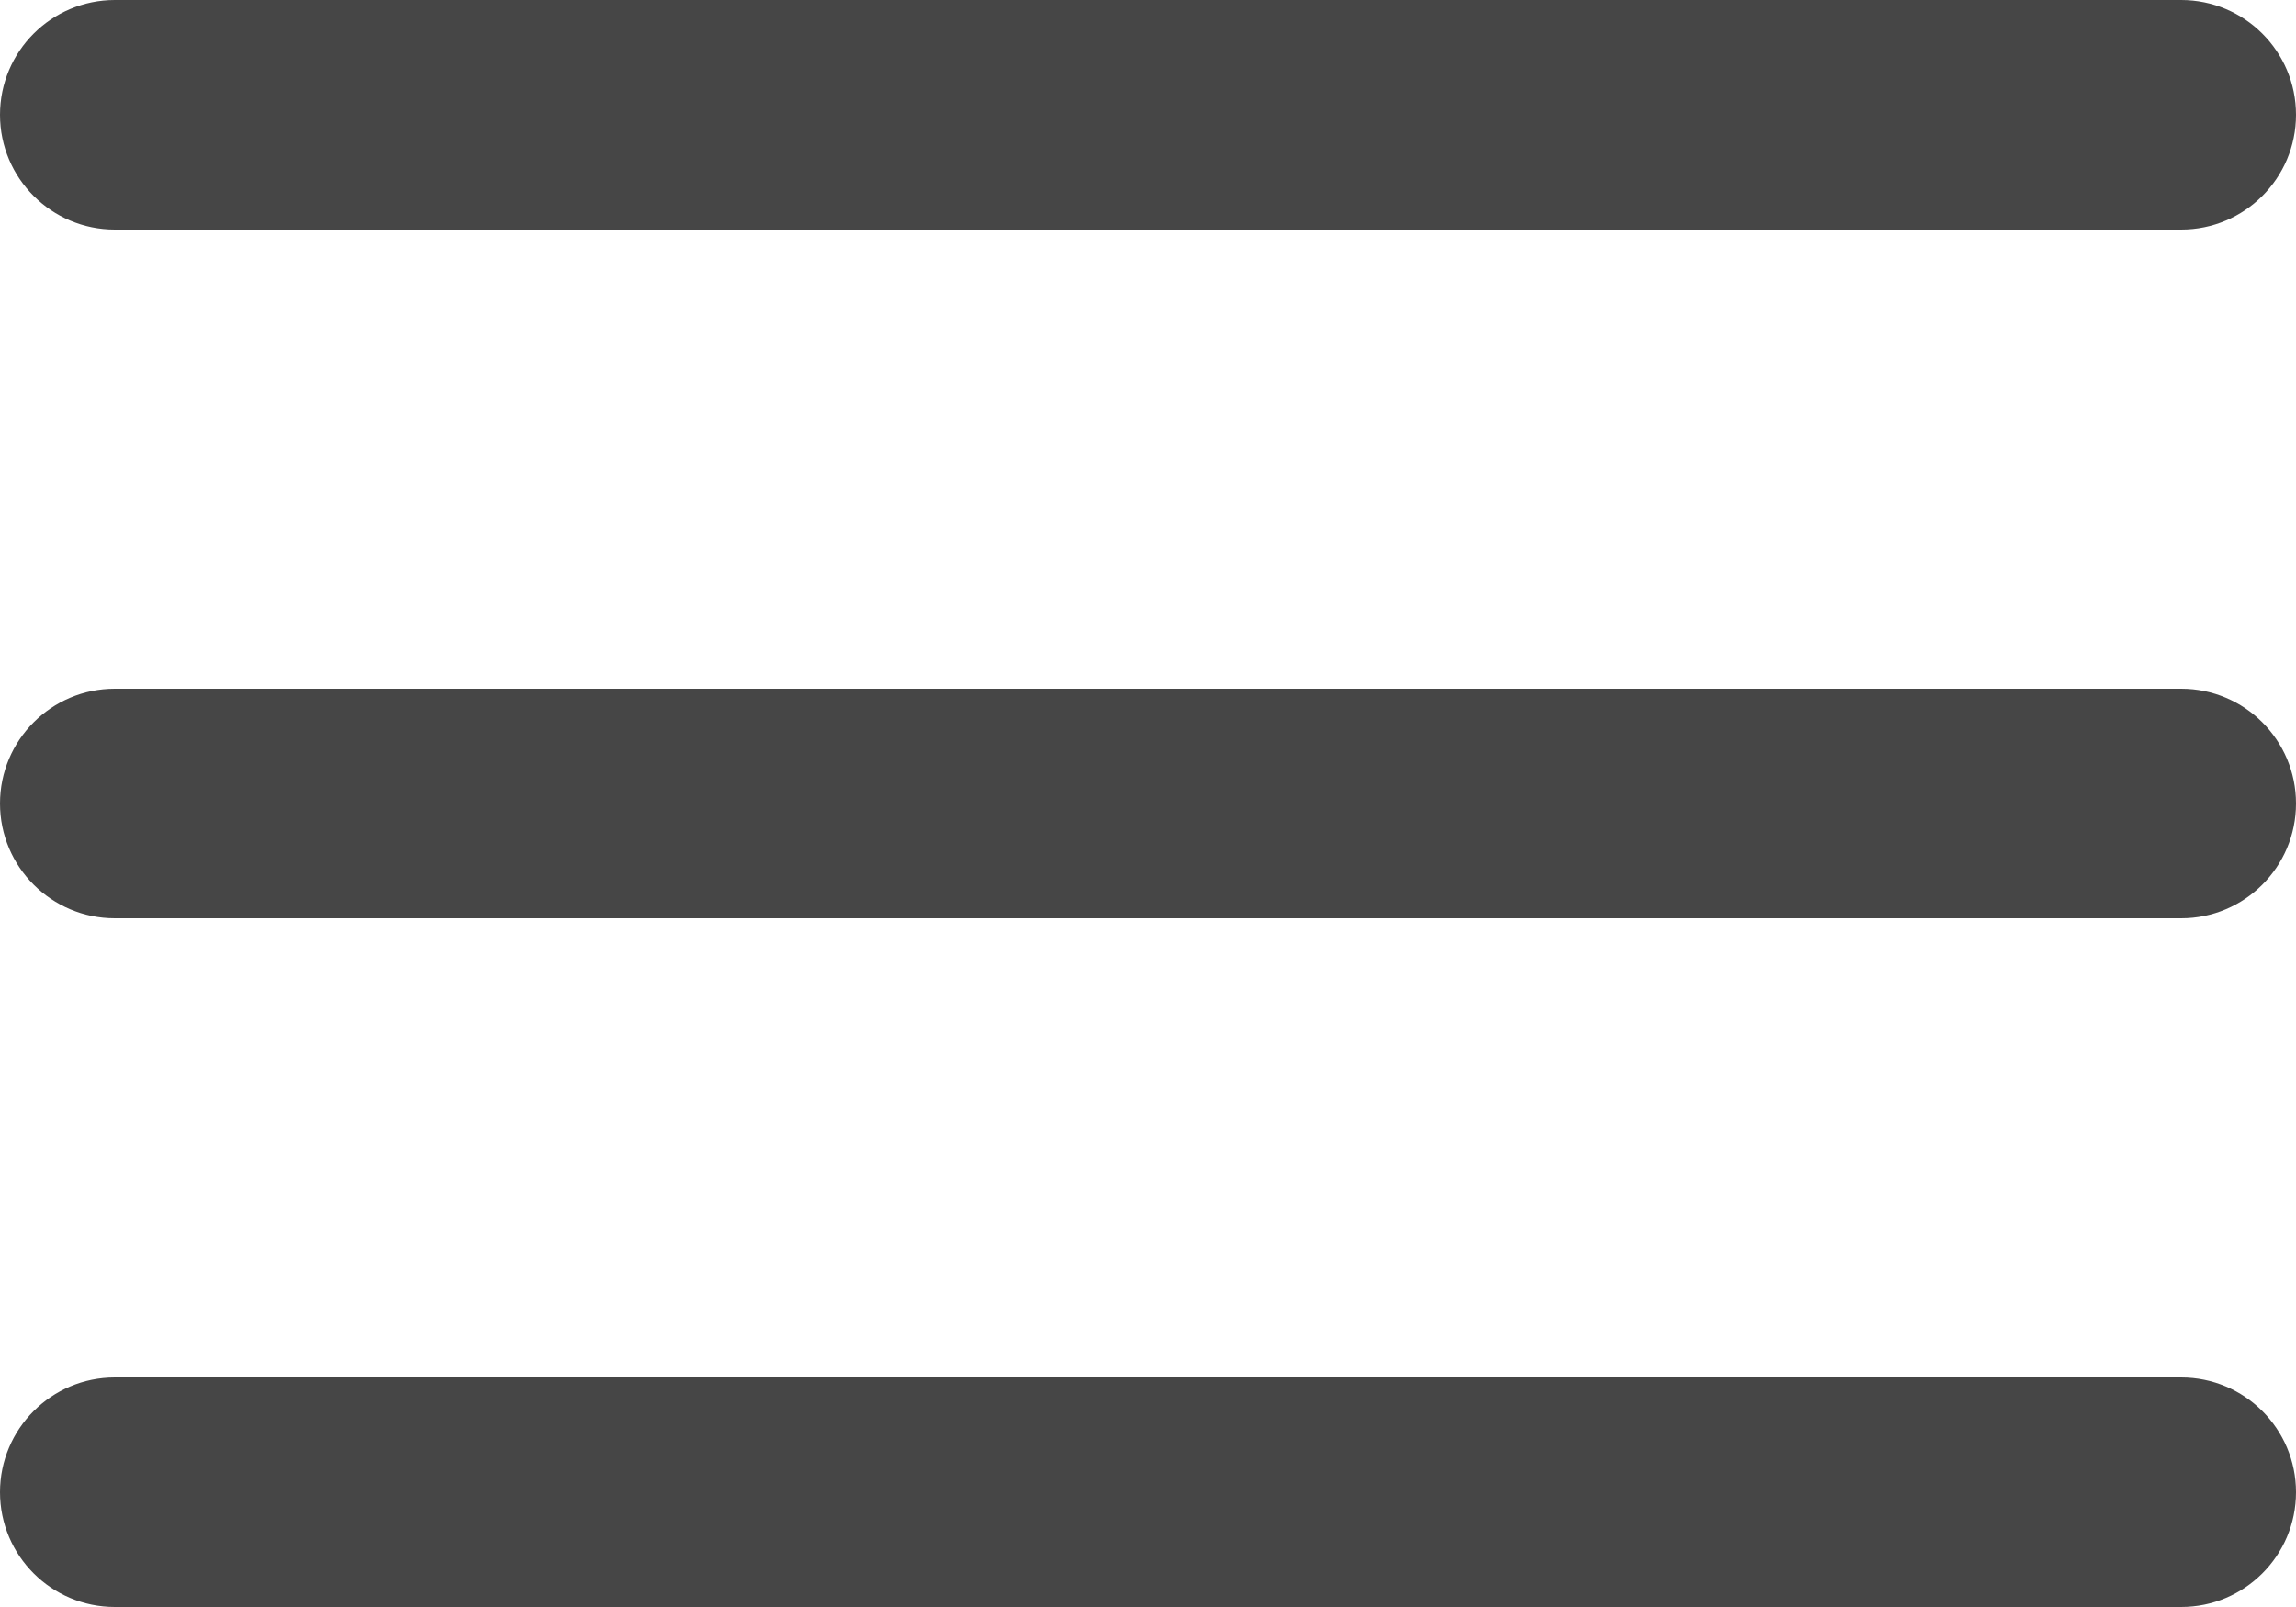
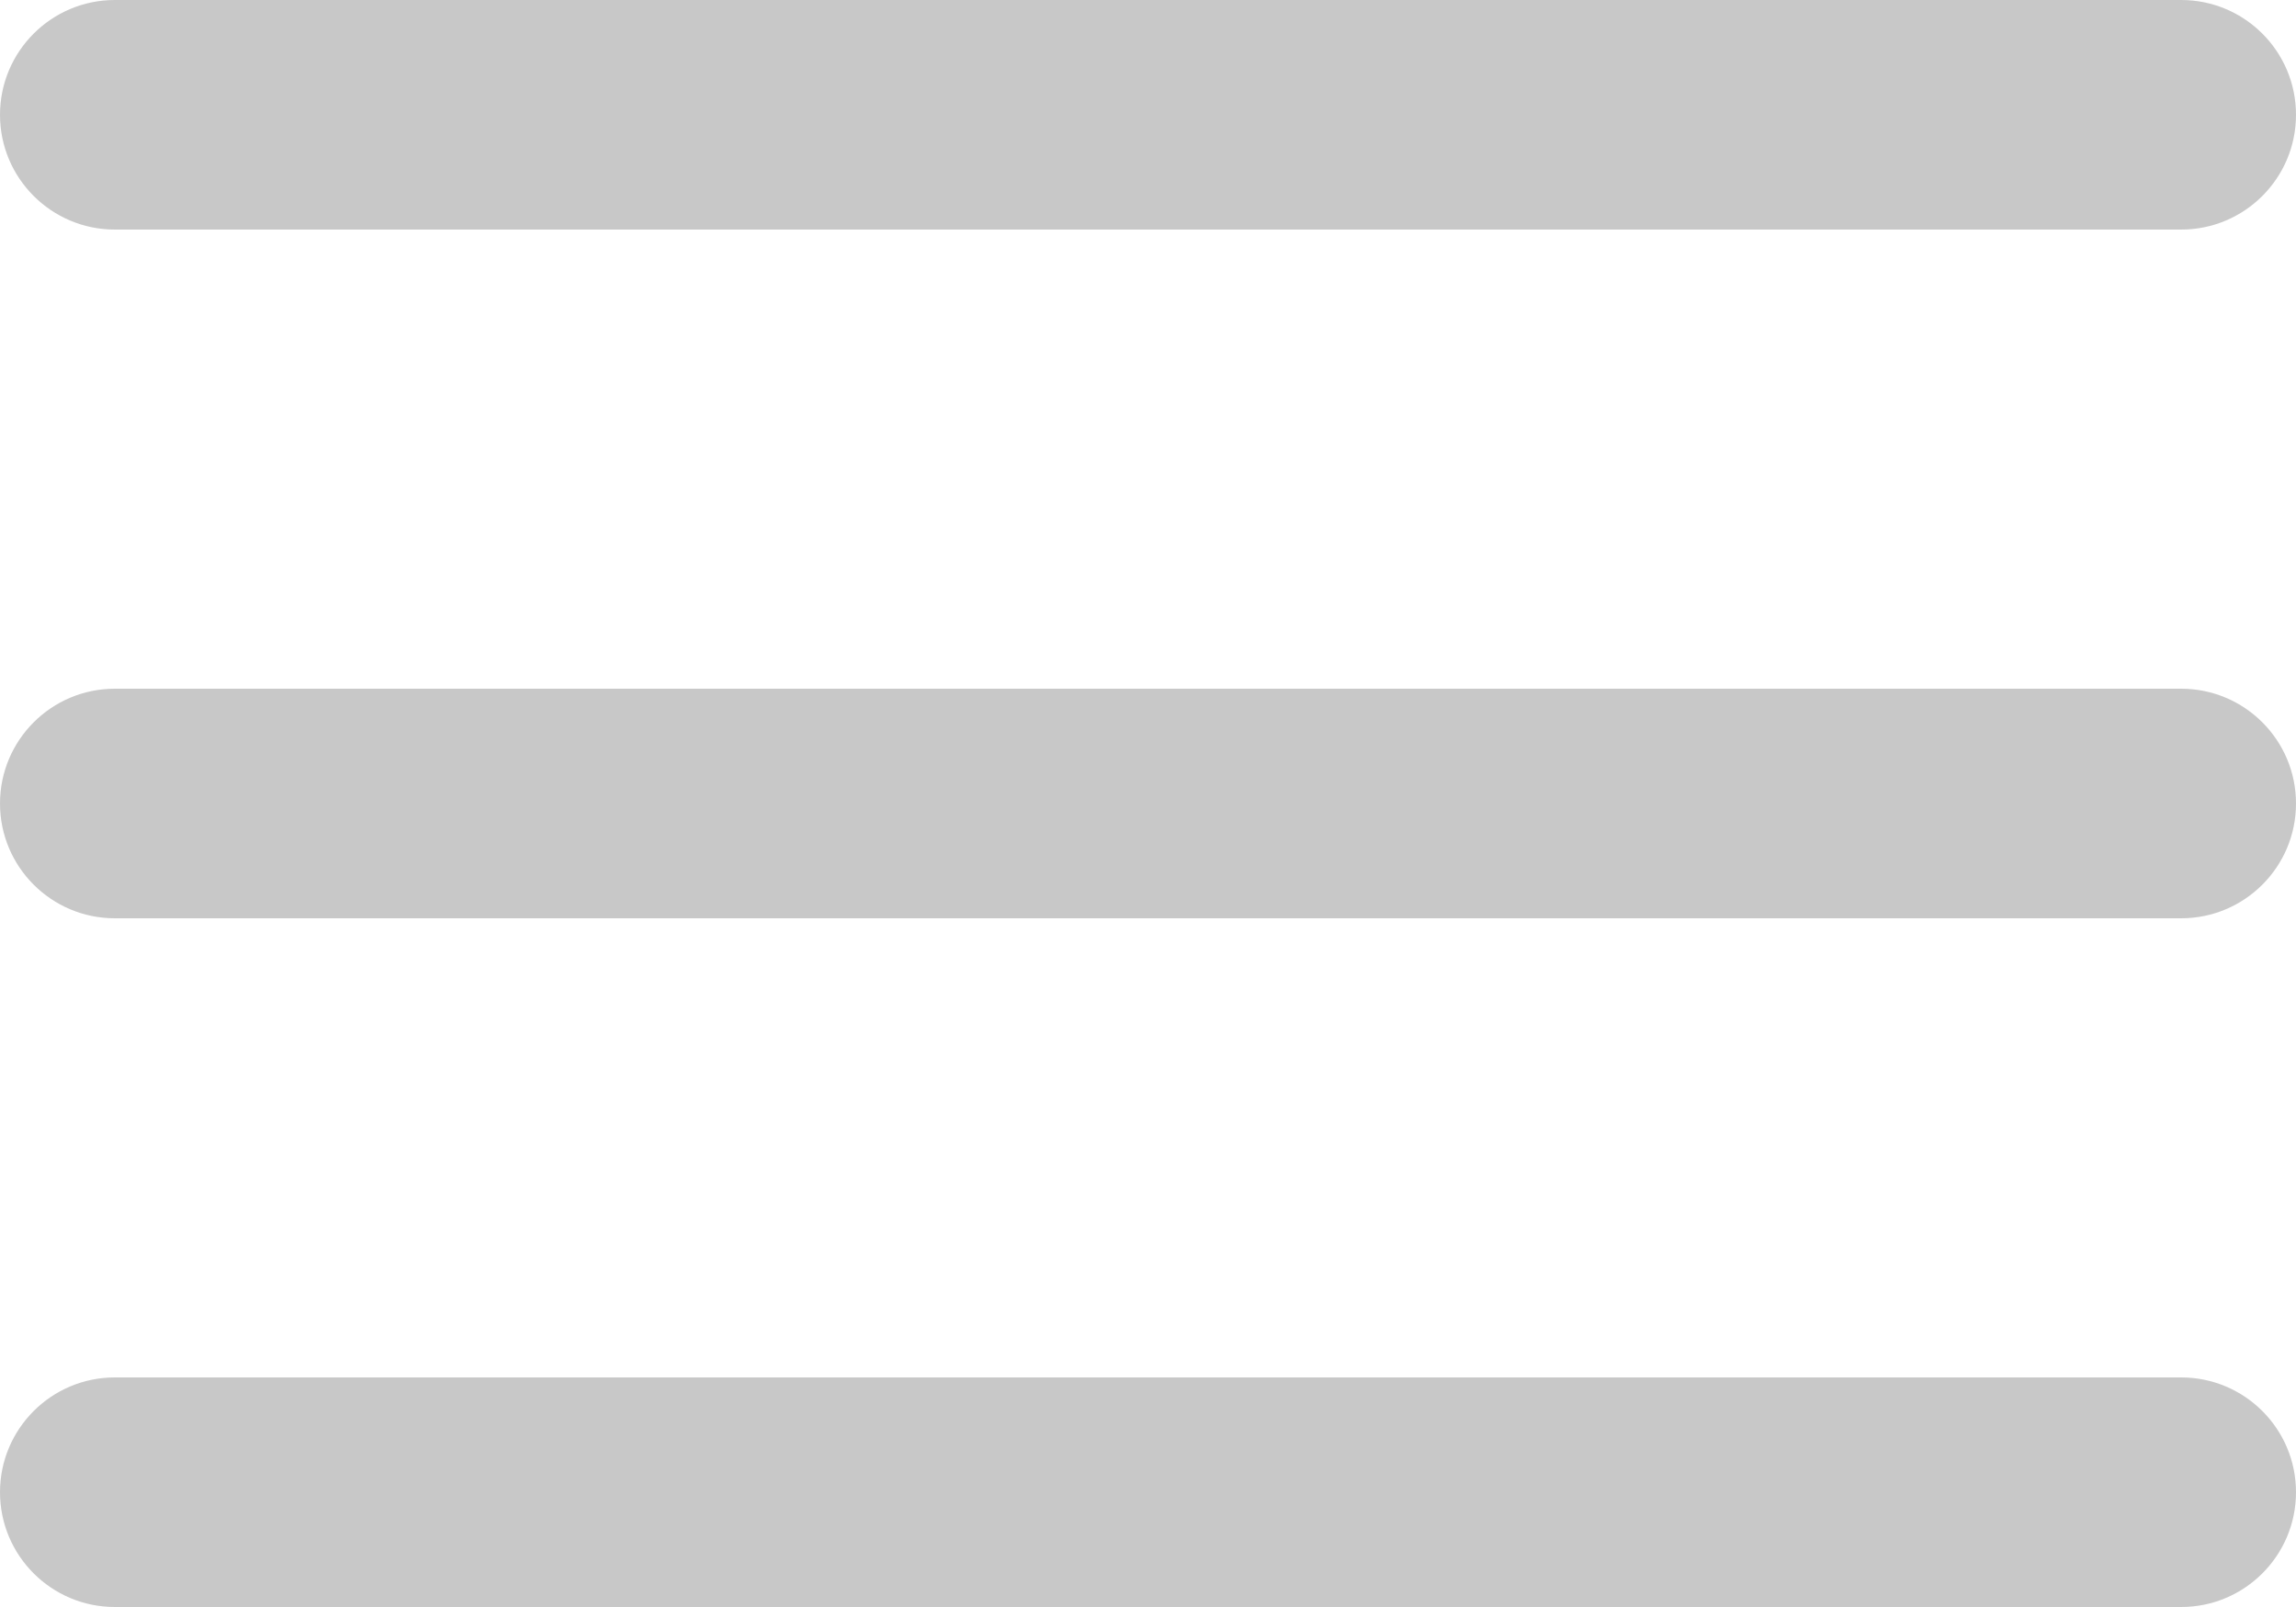
<svg xmlns="http://www.w3.org/2000/svg" width="20" height="14" viewBox="0 0 20 14" fill="none">
-   <path fill-rule="evenodd" clip-rule="evenodd" d="M0 7C0 6.448 0.448 6 1 6H19C19.552 6 20 6.448 20 7C20 7.552 19.552 8 19 8H1C0.448 8 0 7.552 0 7Z" fill="#464646" />
-   <path fill-rule="evenodd" clip-rule="evenodd" d="M0 1C0 0.448 0.448 0 1 0H19C19.552 0 20 0.448 20 1C20 1.552 19.552 2 19 2H1C0.448 2 0 1.552 0 1Z" fill="#464646" />
-   <path fill-rule="evenodd" clip-rule="evenodd" d="M0 13C0 12.448 0.448 12 1 12H19C19.552 12 20 12.448 20 13C20 13.552 19.552 14 19 14H1C0.448 14 0 13.552 0 13Z" fill="#464646" />
+   <path fill-rule="evenodd" clip-rule="evenodd" d="M0 7C0 6.448 0.448 6 1 6H19C19.552 6 20 6.448 20 7C20 7.552 19.552 8 19 8H1C0.448 8 0 7.552 0 7Z" fill="#C8C8C8" />
+   <path fill-rule="evenodd" clip-rule="evenodd" d="M0 1C0 0.448 0.448 0 1 0H19C19.552 0 20 0.448 20 1C20 1.552 19.552 2 19 2H1C0.448 2 0 1.552 0 1Z" fill="#C8C8C8" />
+   <path fill-rule="evenodd" clip-rule="evenodd" d="M0 13C0 12.448 0.448 12 1 12H19C19.552 12 20 12.448 20 13C20 13.552 19.552 14 19 14H1C0.448 14 0 13.552 0 13Z" fill="#C8C8C8" />
</svg>
